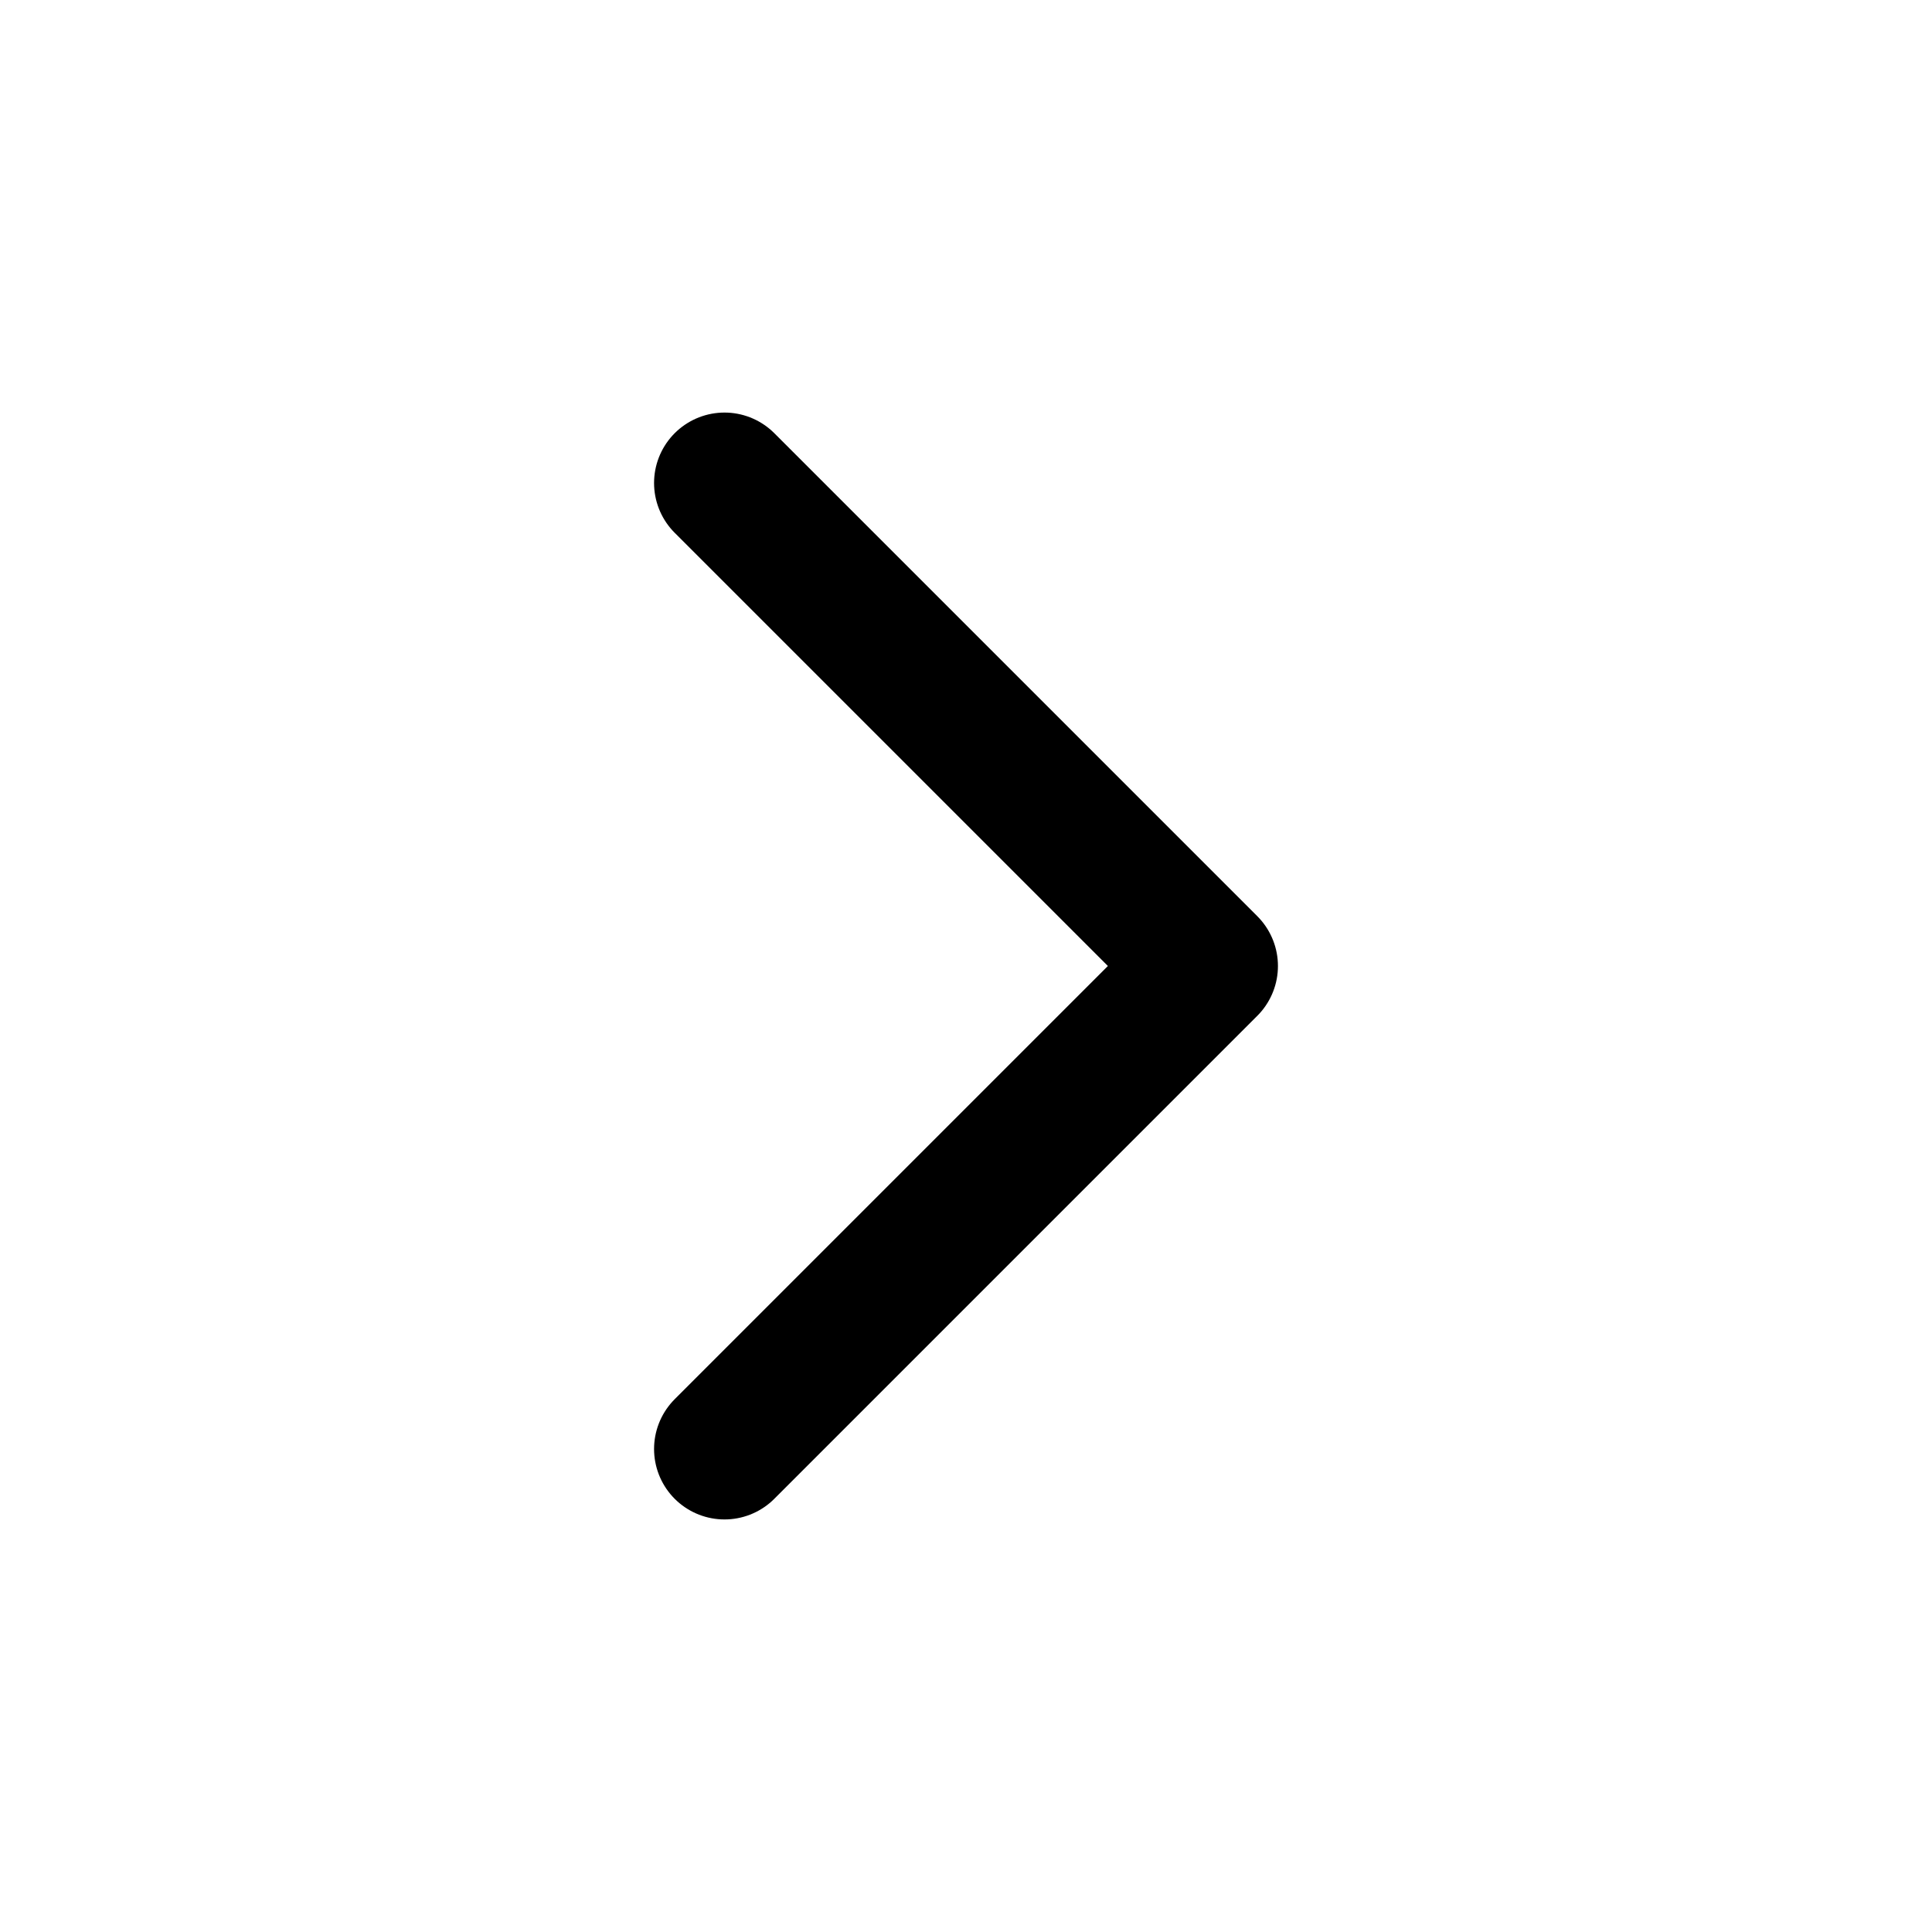
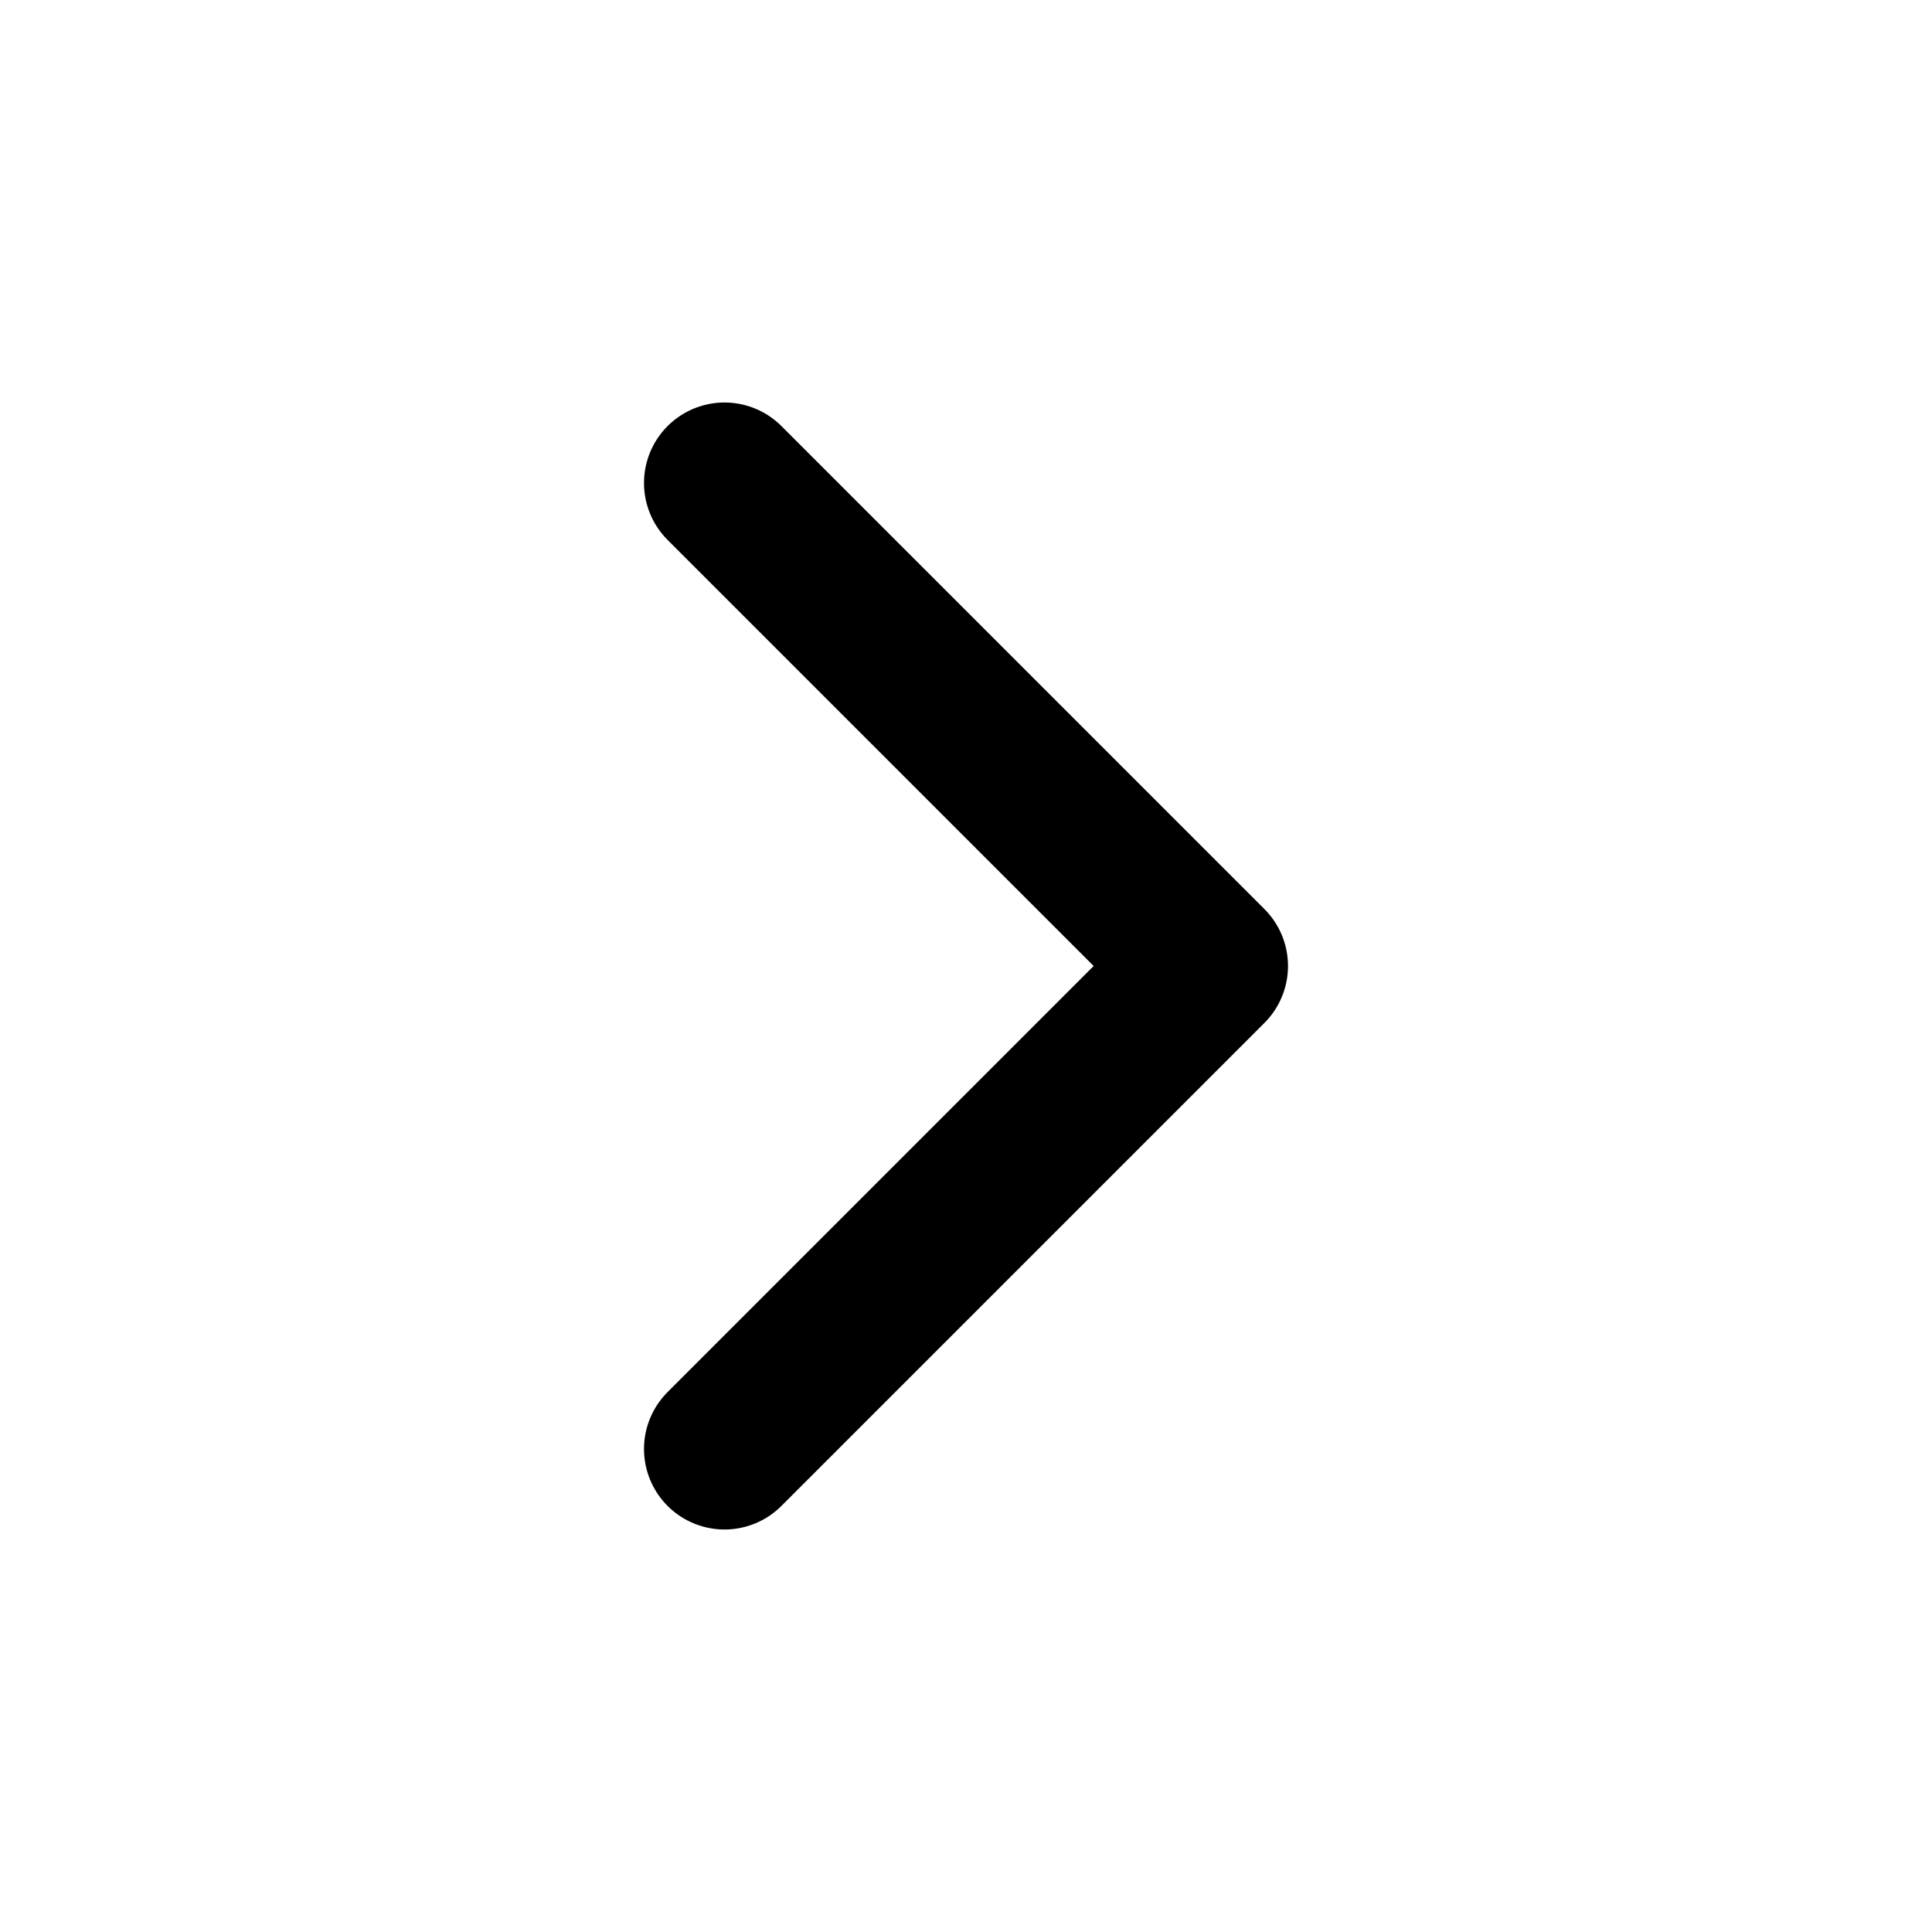
- <svg xmlns="http://www.w3.org/2000/svg" class="lucide lucide-chevron-right" width="24" height="24" viewBox="0 0 24 24" fill="none" stroke="currentColor" stroke-width="1.75" stroke-linecap="round" stroke-linejoin="round">
+ <svg xmlns="http://www.w3.org/2000/svg" class="lucide lucide-chevron-right" width="24" height="24" viewBox="0 0 24 24" fill="none" stroke="currentColor" stroke-width="2" stroke-linecap="round" stroke-linejoin="round">
  <path d="m9 18 6-6-6-6" />
</svg>
